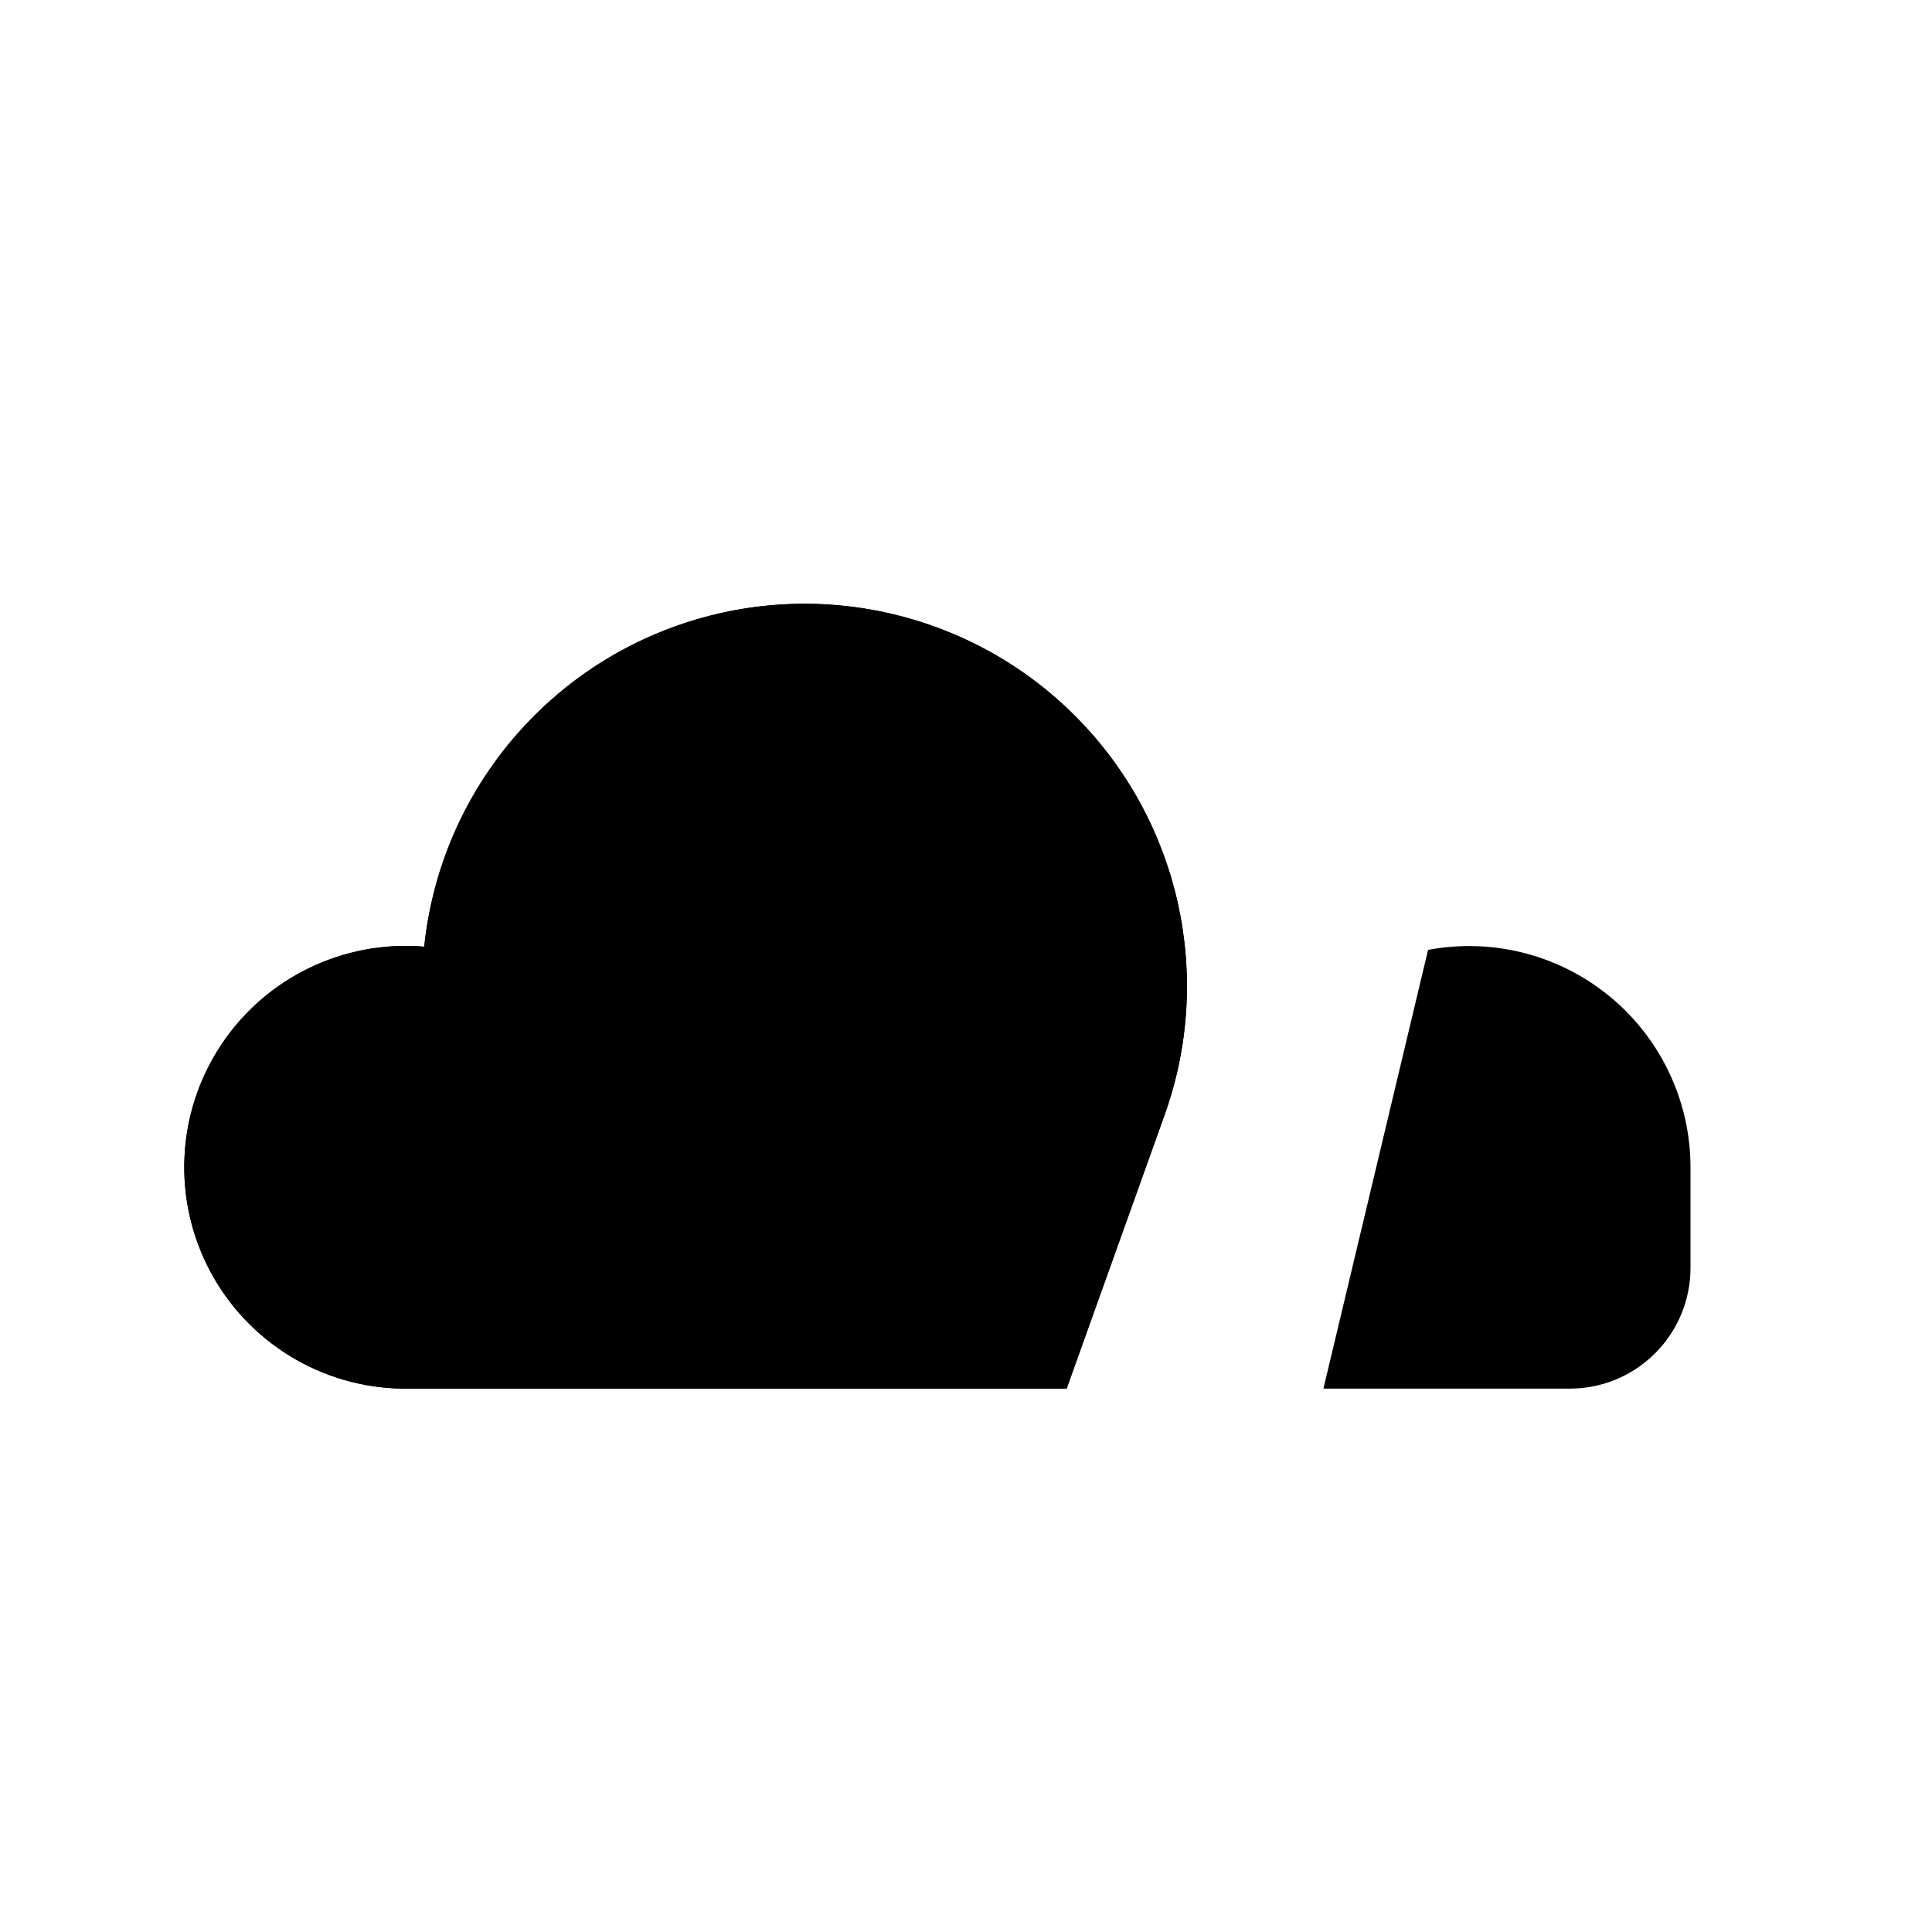
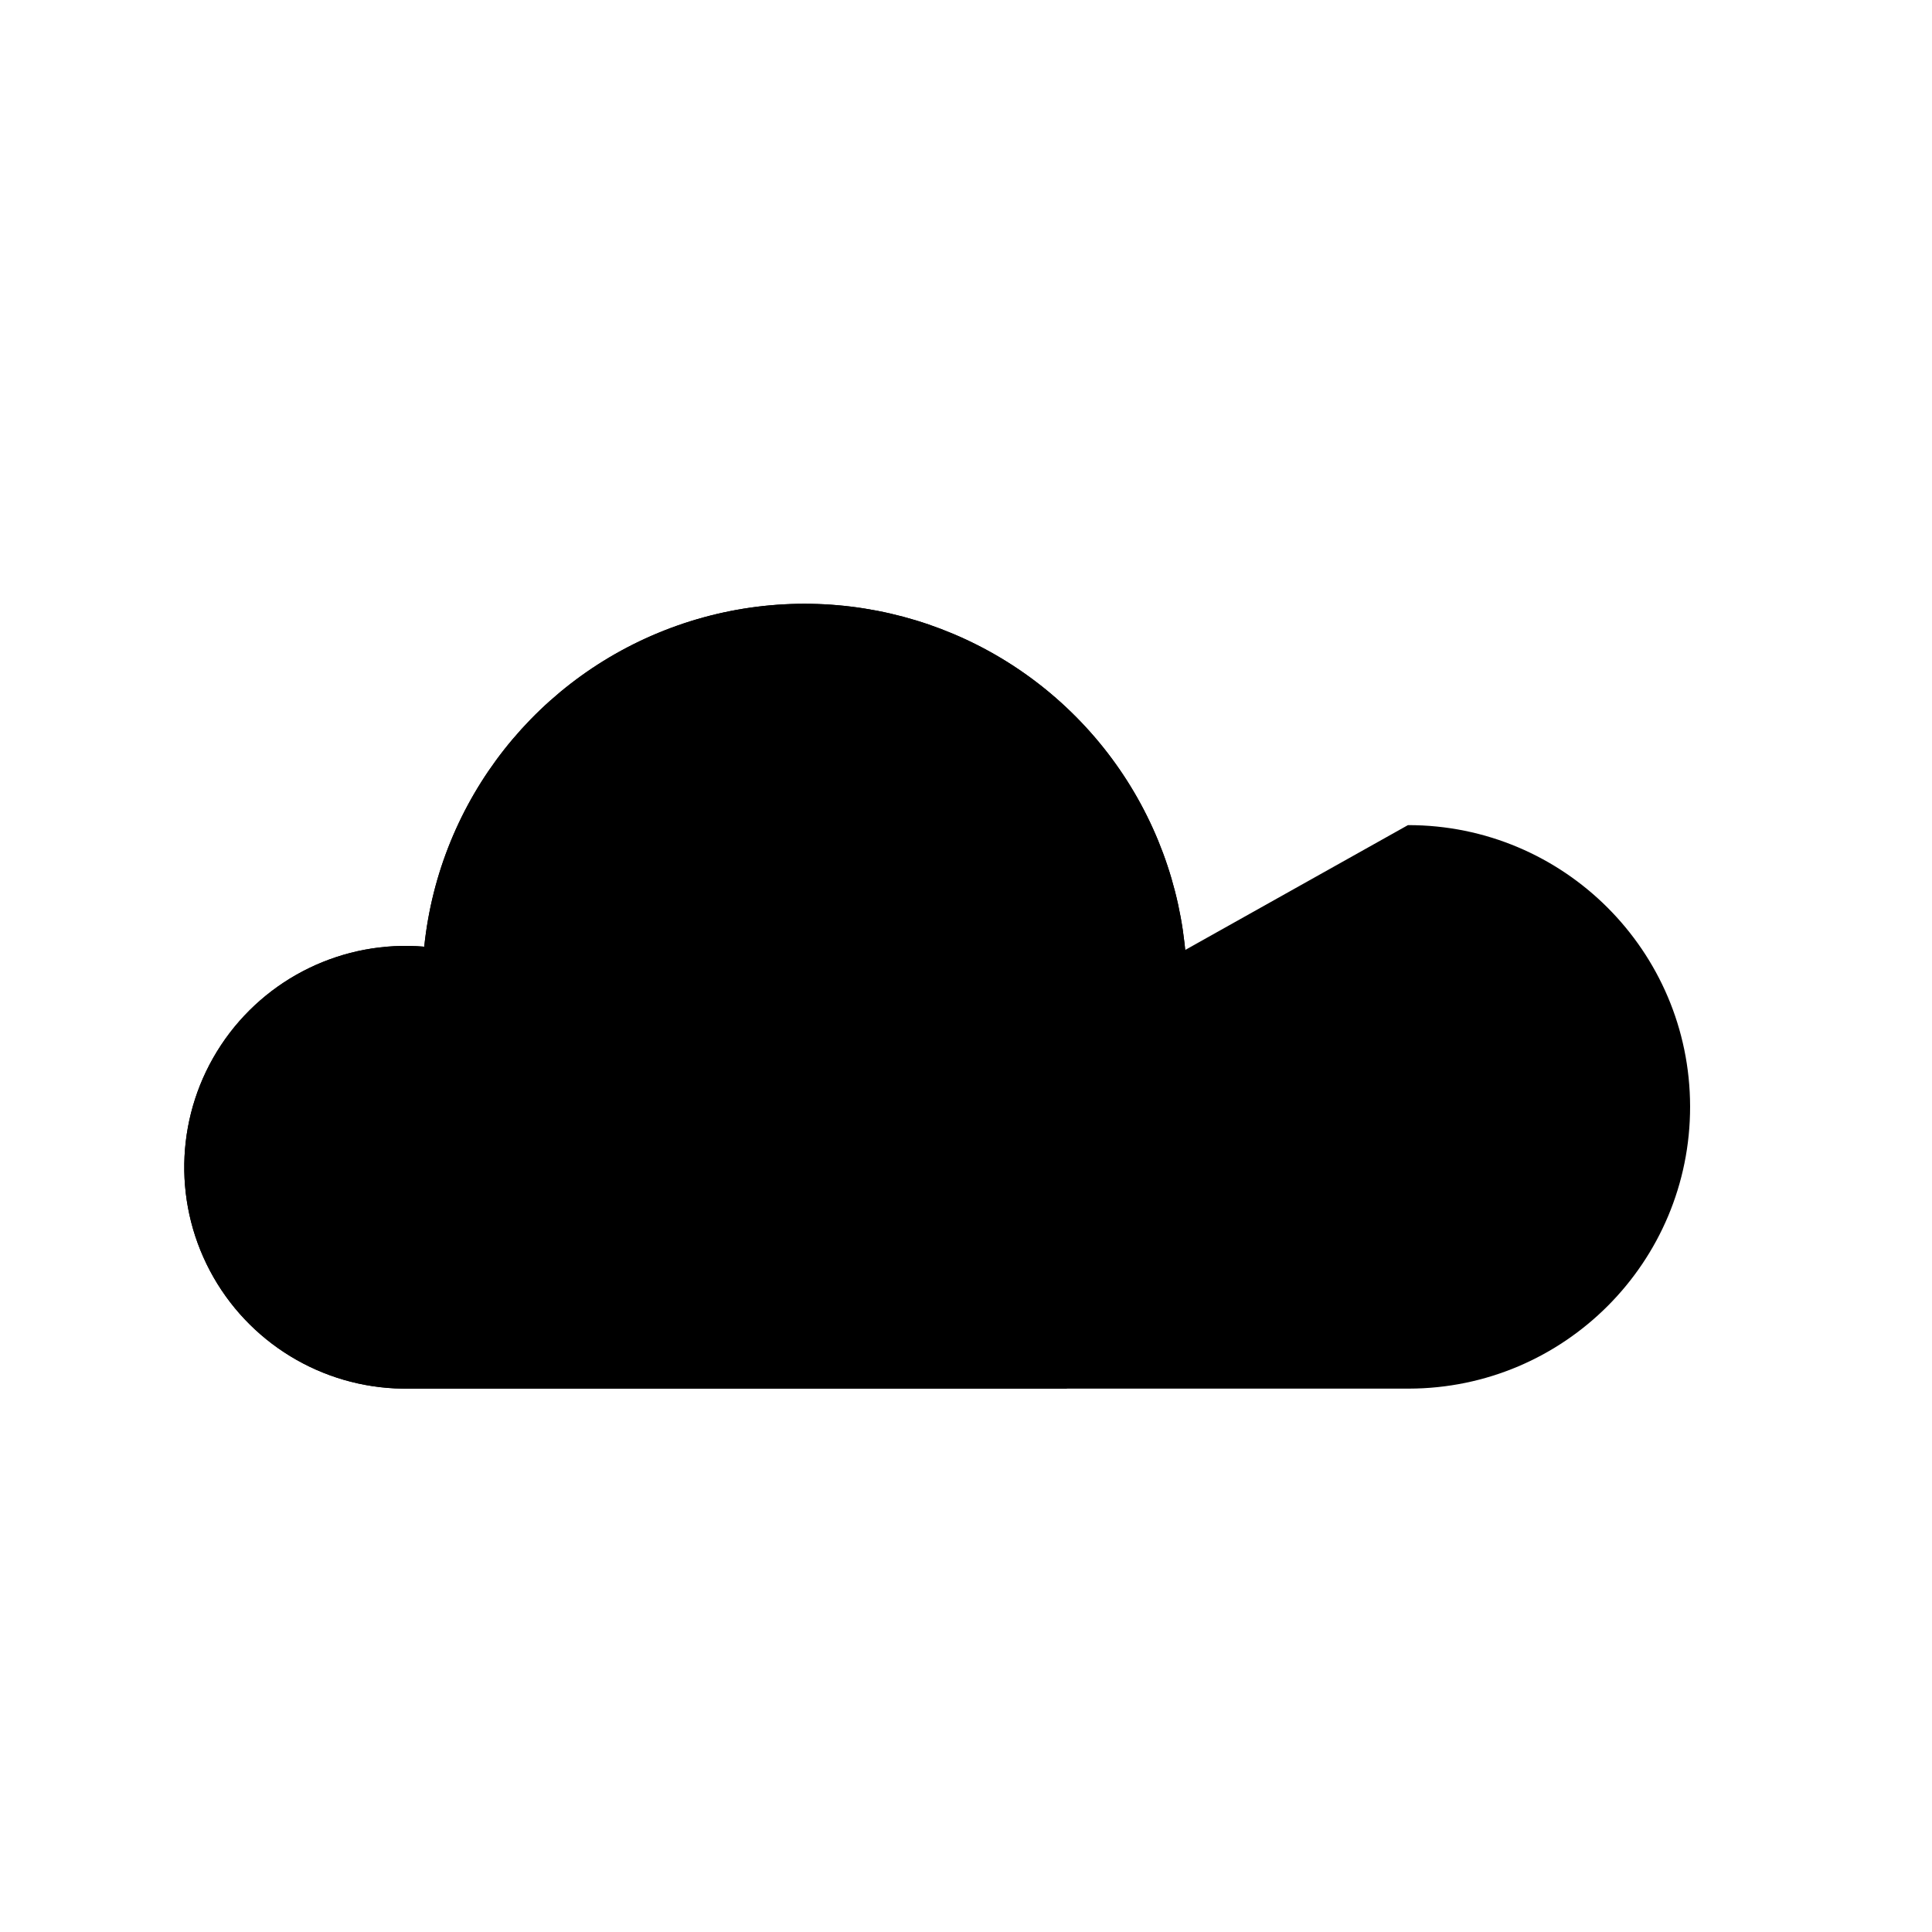
<svg xmlns="http://www.w3.org/2000/svg" viewBox="0 0 24 24">
  <path class="t" d="M13.25 17.25H5A2.75 2.75 0 1 1 5.27 11.76A4.75 4.75 0 1 1 14.46 13.87L13.25 17.25Z" />
-   <path d="M13.25 17.25H5A2.75 2.75 0 1 1 5.27 11.76A4.75 4.75 0 1 1 14.46 13.87L13.25 17.25Z" />
-   <path d="M17.74 11.8A2.75 2.75 0 0 1 21 14.5V15.75A1.5 1.5 0 0 1 19.5 17.25H16.44" />
+   <path d="M5 17.25A2.75 2.75 0 1 1 5.27 11.76A4.75 4.75 0 1 1 14.46 13.87L13.25 17.25" />
+   <path d="M17.49 10.25A3.5 3.5 0 1 1 17.5 17.25H5" />
</svg>
